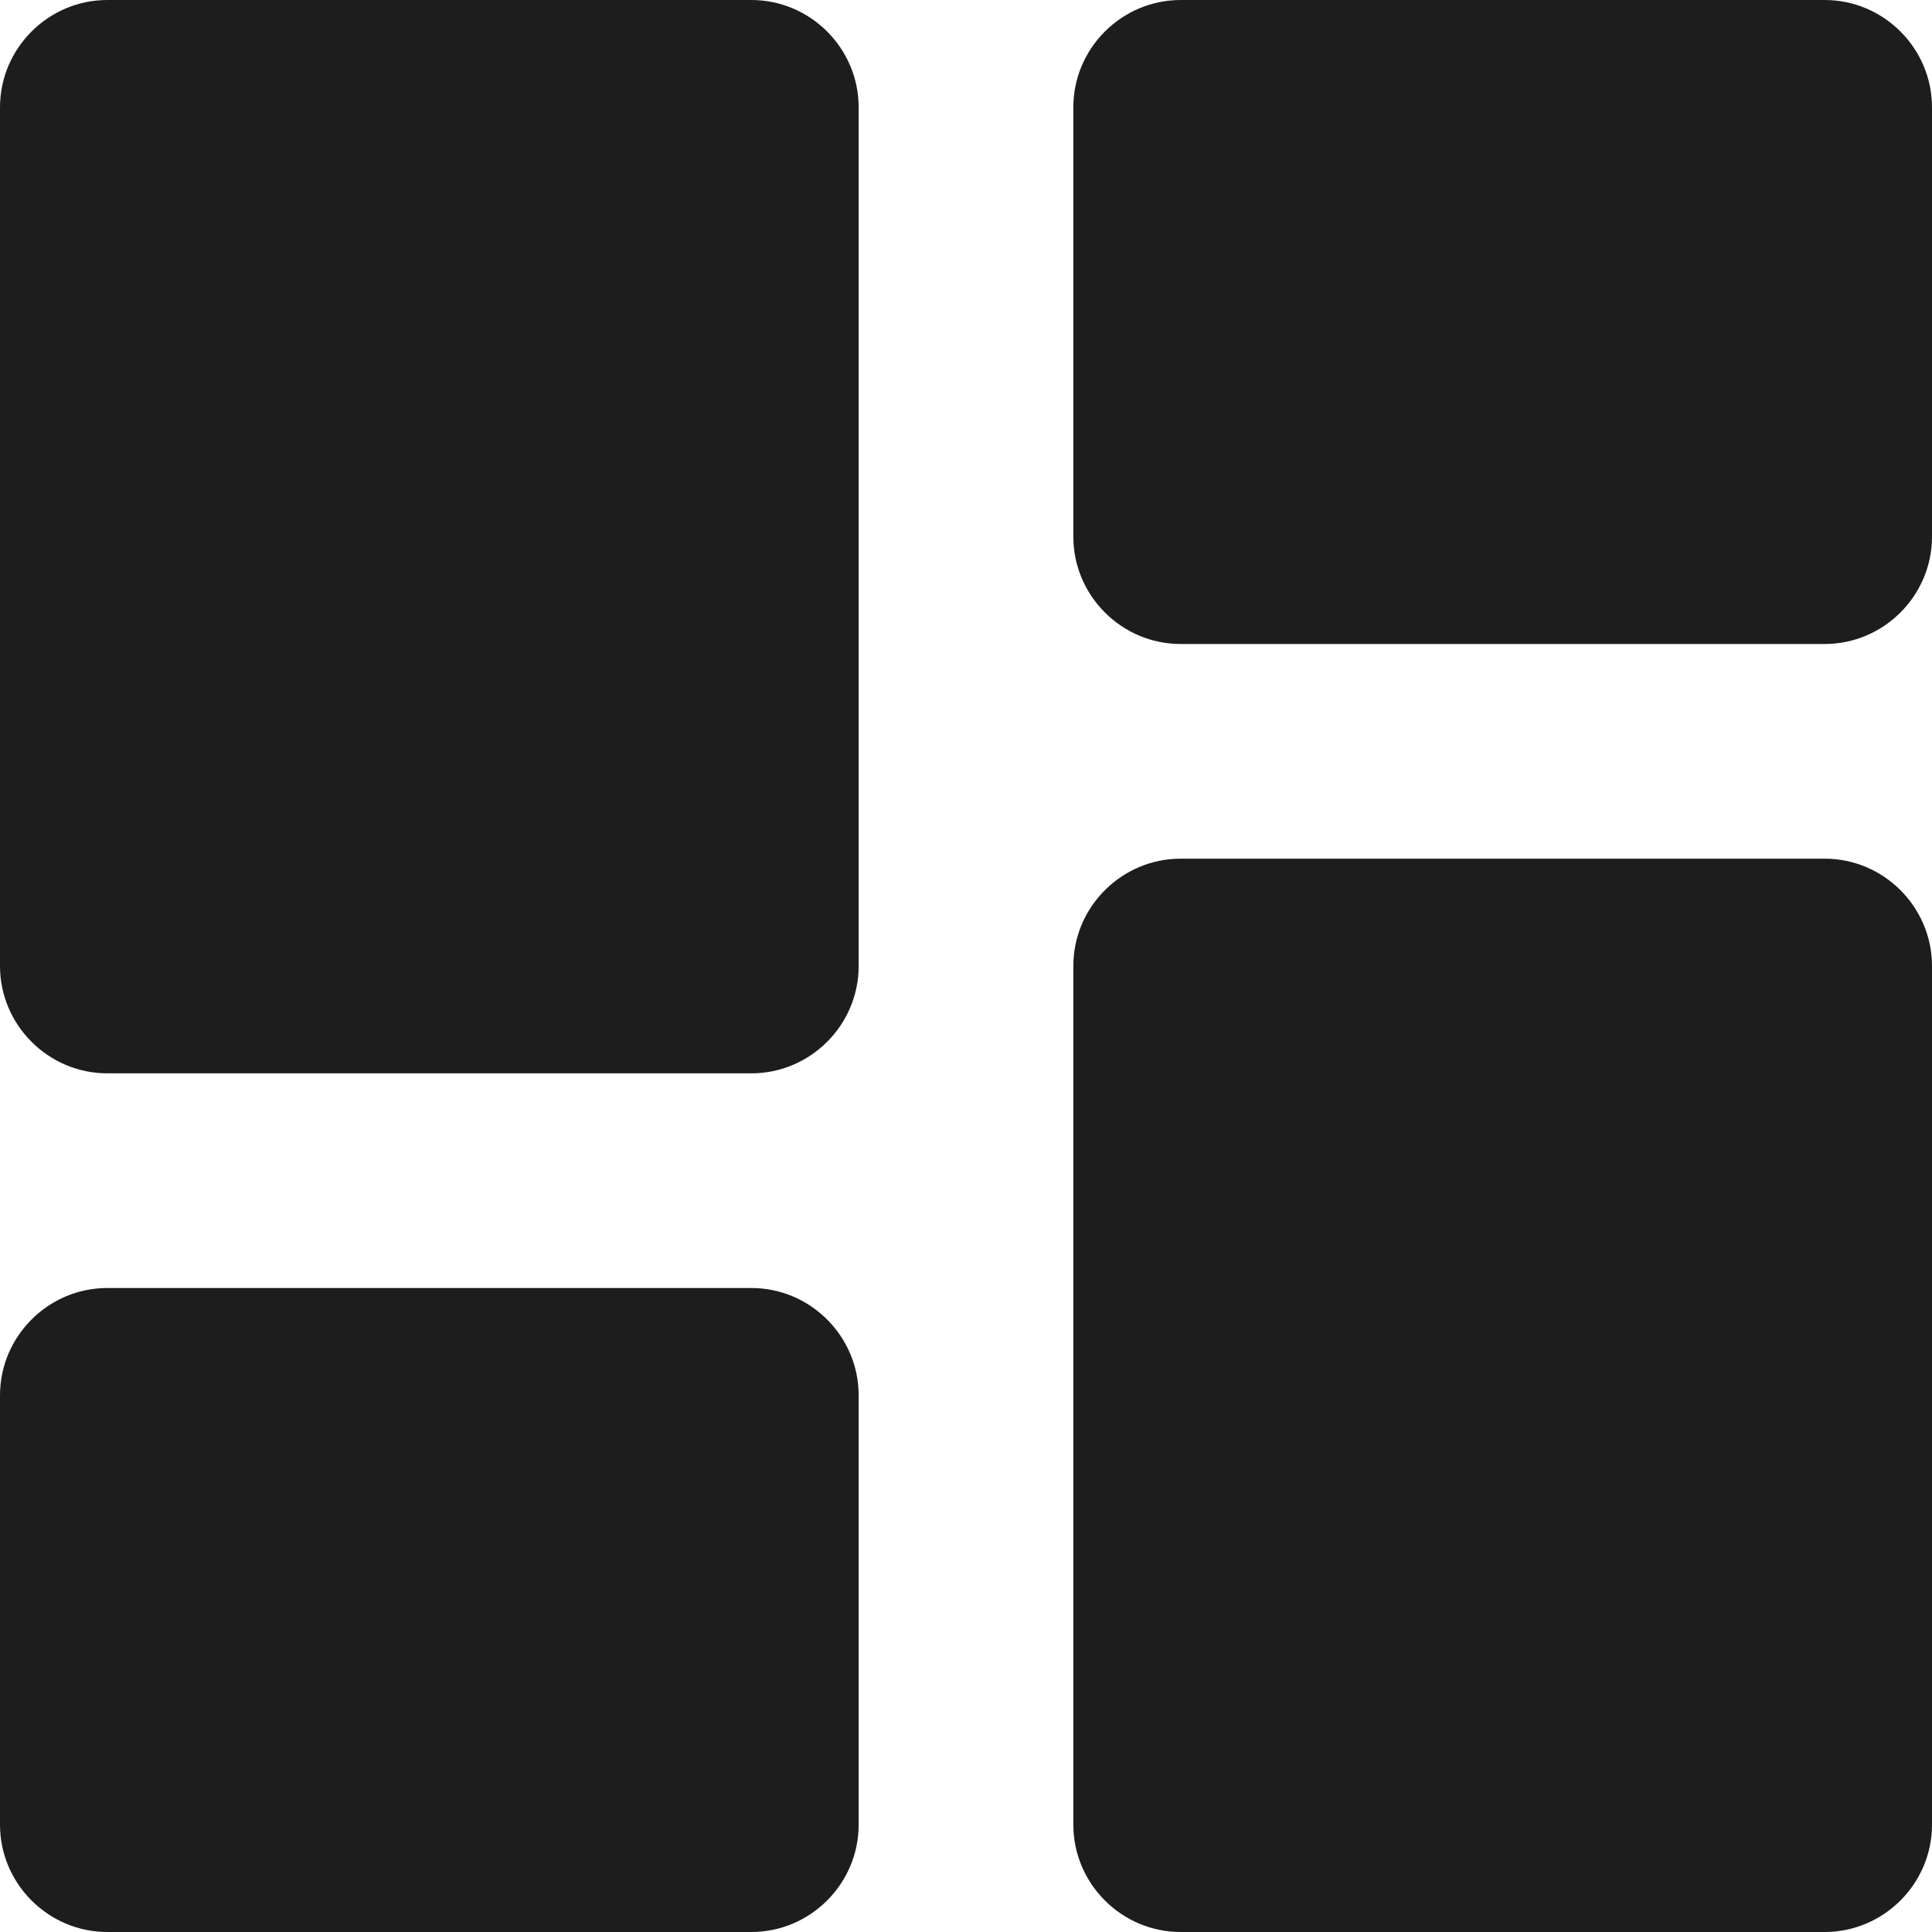
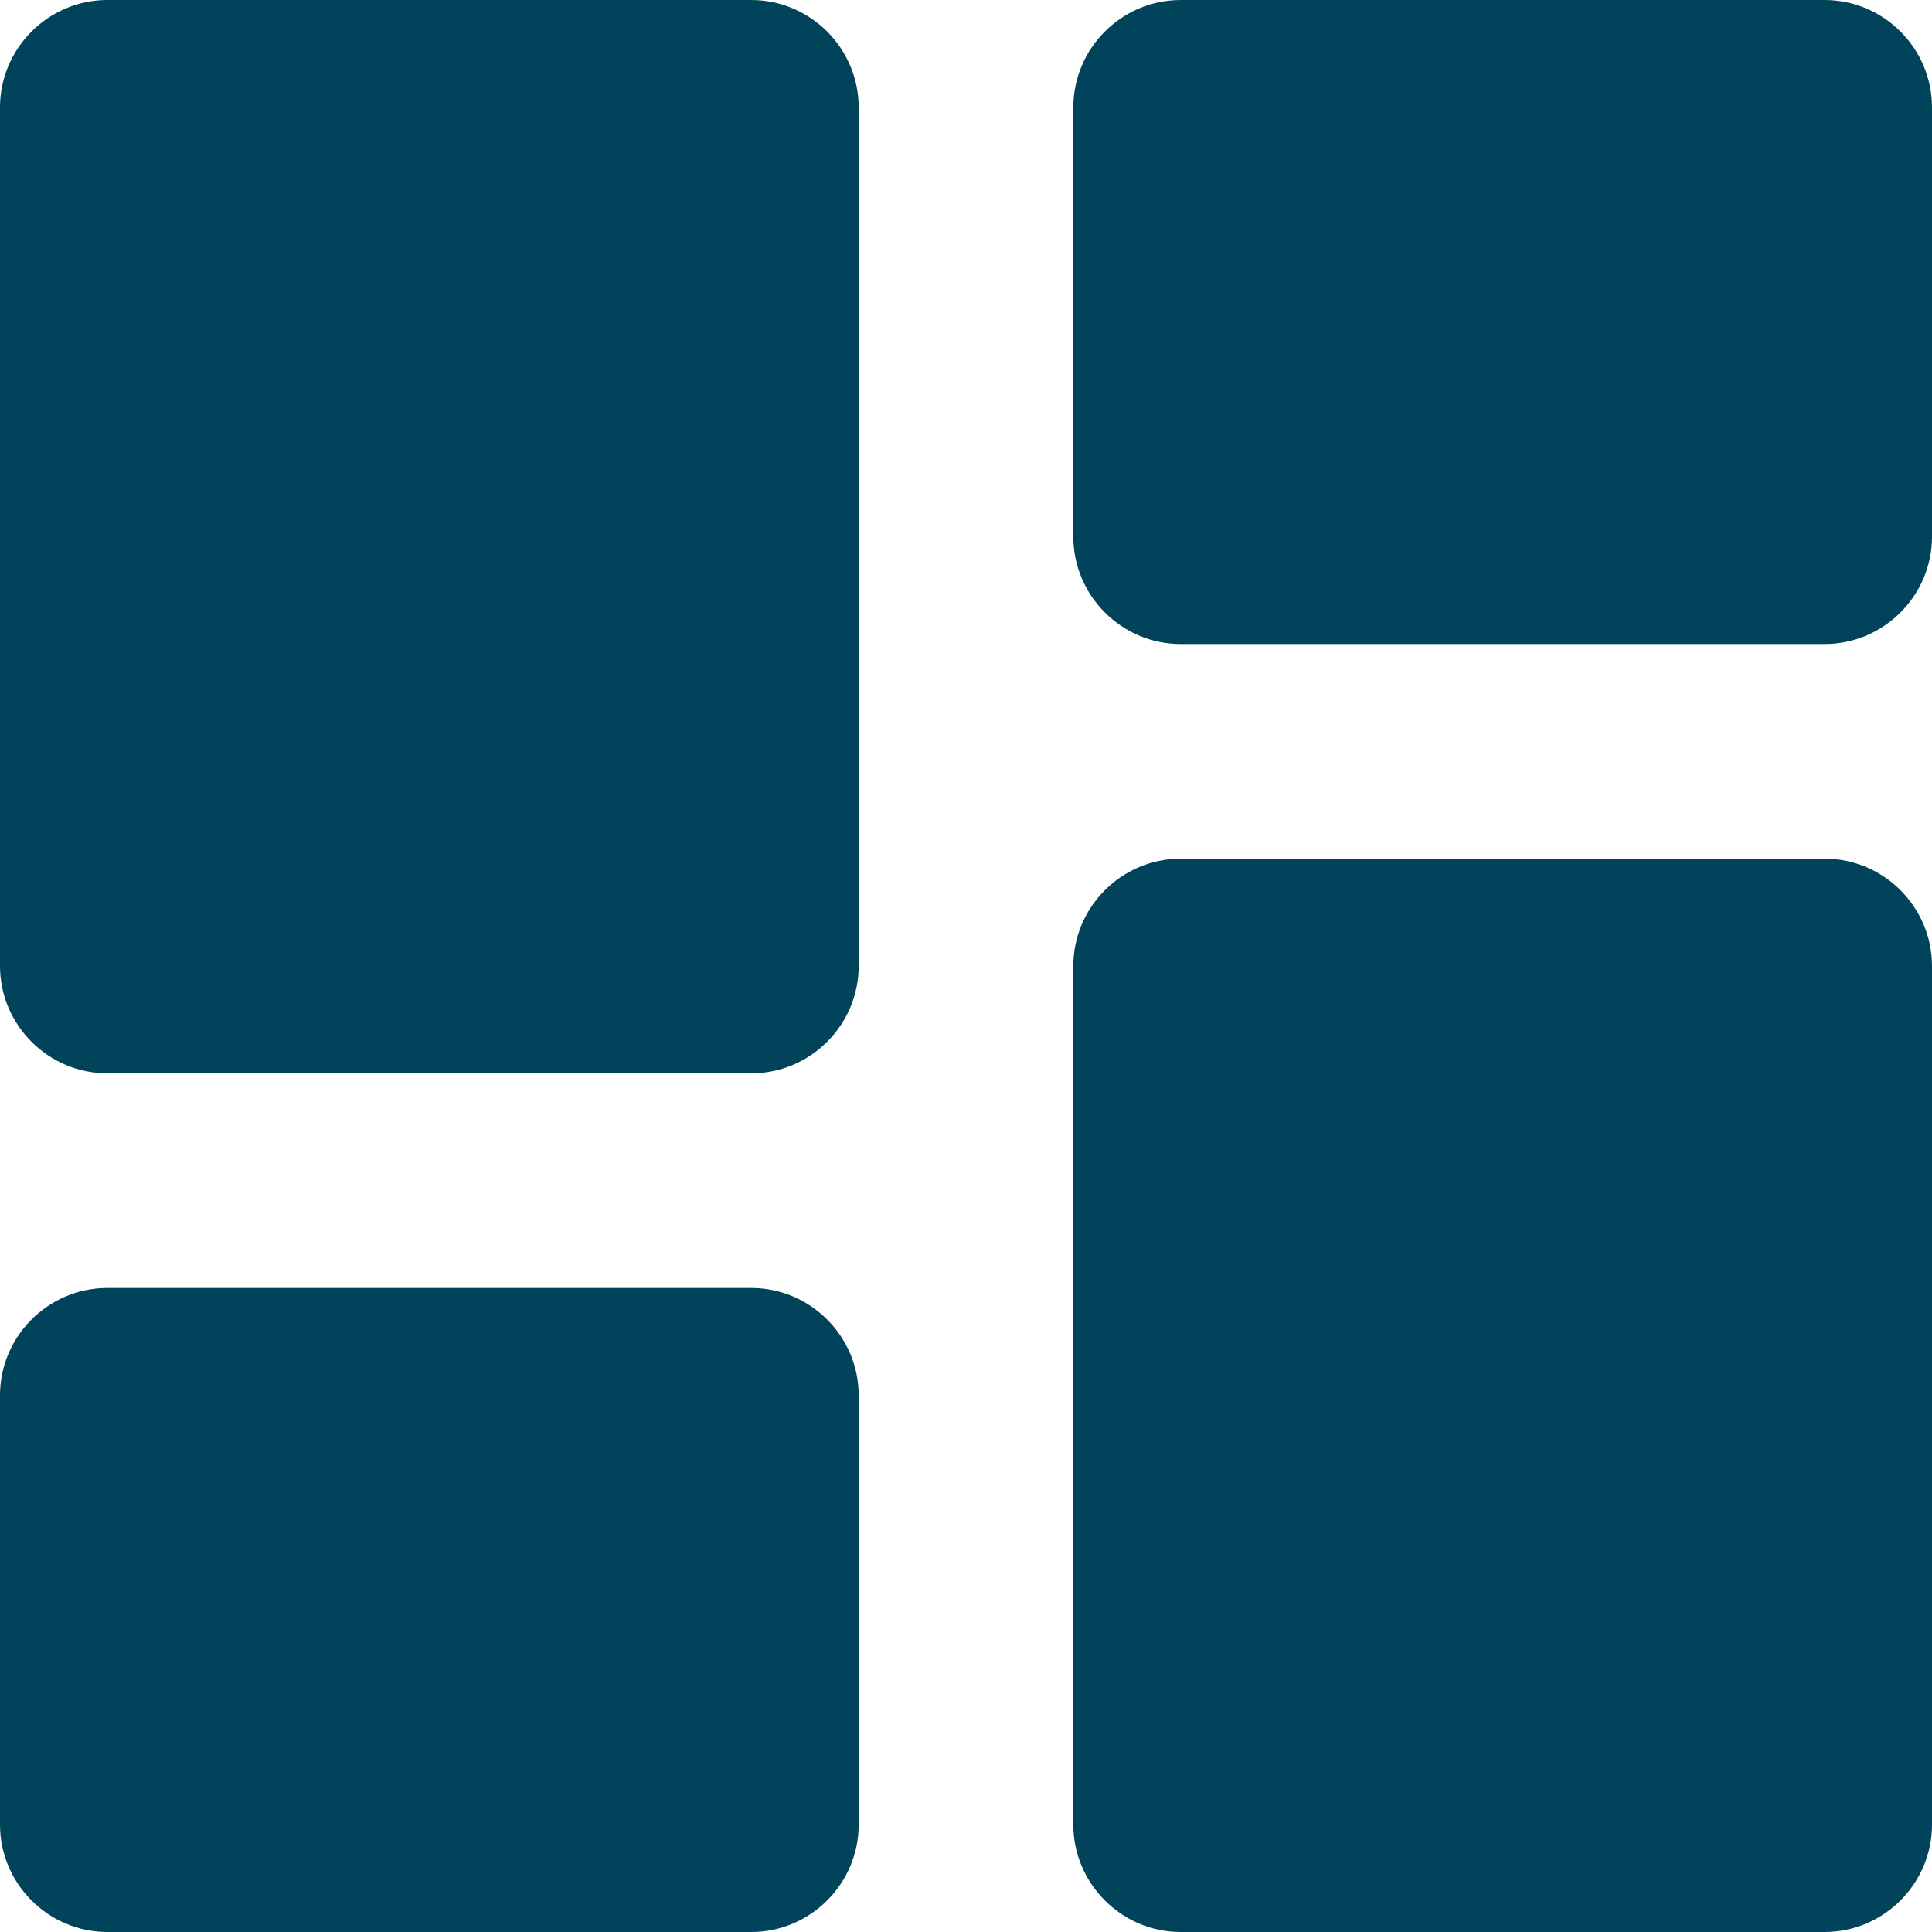
<svg xmlns="http://www.w3.org/2000/svg" width="18px" height="18px" viewBox="0 0 18 18" version="1.1">
  <g id="Icons" stroke="none" stroke-width="1" fill="none" fill-rule="evenodd">
    <g id="Rounded" transform="translate(-341, -245)">
      <g id="Action" transform="translate(100, 100)">
        <g id="-Round-/-Action-/-dashboard" transform="translate(238, 142)">
          <g>
            <polygon id="Path" points="0 0 24 0 24 24 0 24" />
-             <path d="M4,13 L10,13 C10.55,13 11,12.55 11,12 L11,4 C11,3.45 10.55,3 10,3 L4,3 C3.45,3 3,3.45 3,4 L3,12 C3,12.55 3.45,13 4,13 Z M4,21 L10,21 C10.55,21 11,20.55 11,20 L11,16 C11,15.45 10.55,15 10,15 L4,15 C3.45,15 3,15.45 3,16 L3,20 C3,20.55 3.45,21 4,21 Z M14,21 L20,21 C20.55,21 21,20.55 21,20 L21,12 C21,11.45 20.55,11 20,11 L14,11 C13.45,11 13,11.45 13,12 L13,20 C13,20.55 13.45,21 14,21 Z M13,4 L13,8 C13,8.55 13.45,9 14,9 L20,9 C20.55,9 21,8.55 21,8 L21,4 C21,3.45 20.55,3 20,3 L14,3 C13.45,3 13,3.45 13,4 Z" id="🔹Icon-Color" fill="#1D1D1D" />
+             <path d="M4,13 L10,13 C10.55,13 11,12.55 11,12 L11,4 C11,3.45 10.55,3 10,3 L4,3 C3.45,3 3,3.45 3,4 L3,12 C3,12.55 3.45,13 4,13 Z M4,21 L10,21 C10.55,21 11,20.55 11,20 L11,16 C11,15.45 10.55,15 10,15 L4,15 C3.45,15 3,15.45 3,16 L3,20 C3,20.55 3.45,21 4,21 Z M14,21 L20,21 C20.55,21 21,20.55 21,20 L21,12 C21,11.45 20.55,11 20,11 L14,11 C13.45,11 13,11.45 13,12 L13,20 C13,20.55 13.45,21 14,21 Z M13,4 L13,8 C13,8.55 13.45,9 14,9 L20,9 C20.55,9 21,8.55 21,8 L21,4 C21,3.45 20.55,3 20,3 L14,3 C13.45,3 13,3.45 13,4 Z" id="🔹Icon-Color" fill="#00435a" />
          </g>
        </g>
      </g>
    </g>
  </g>
</svg>
